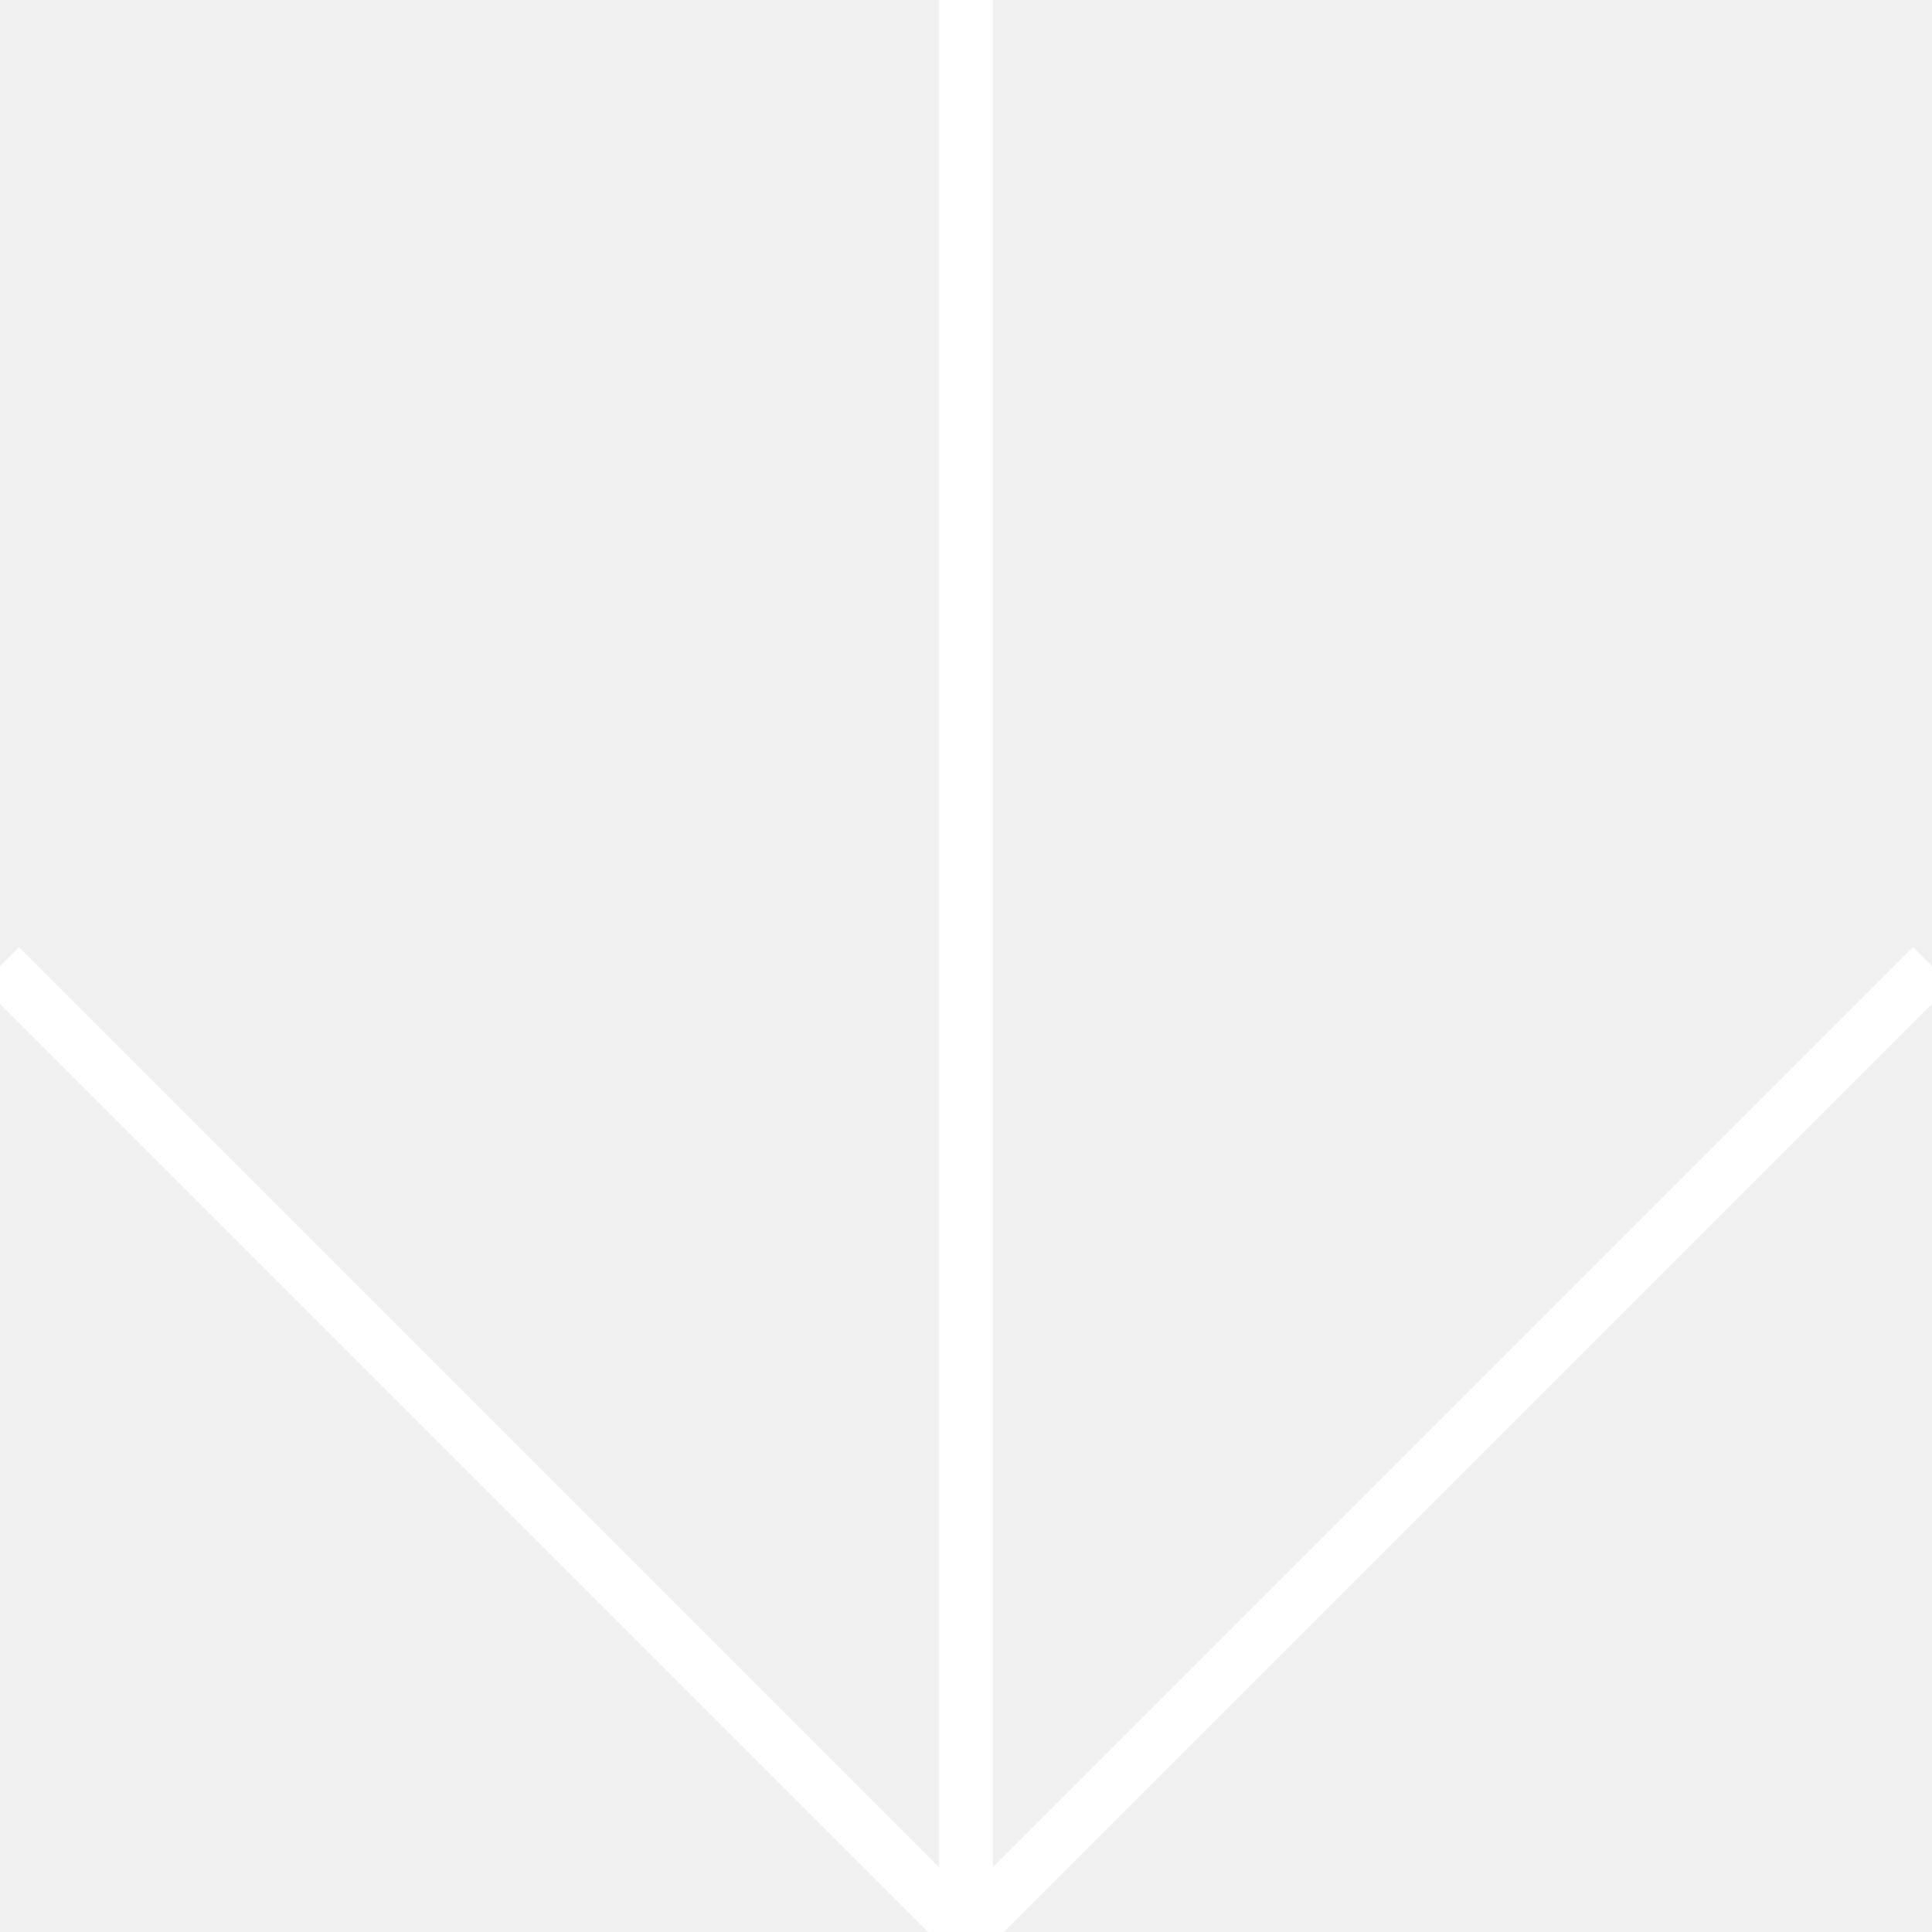
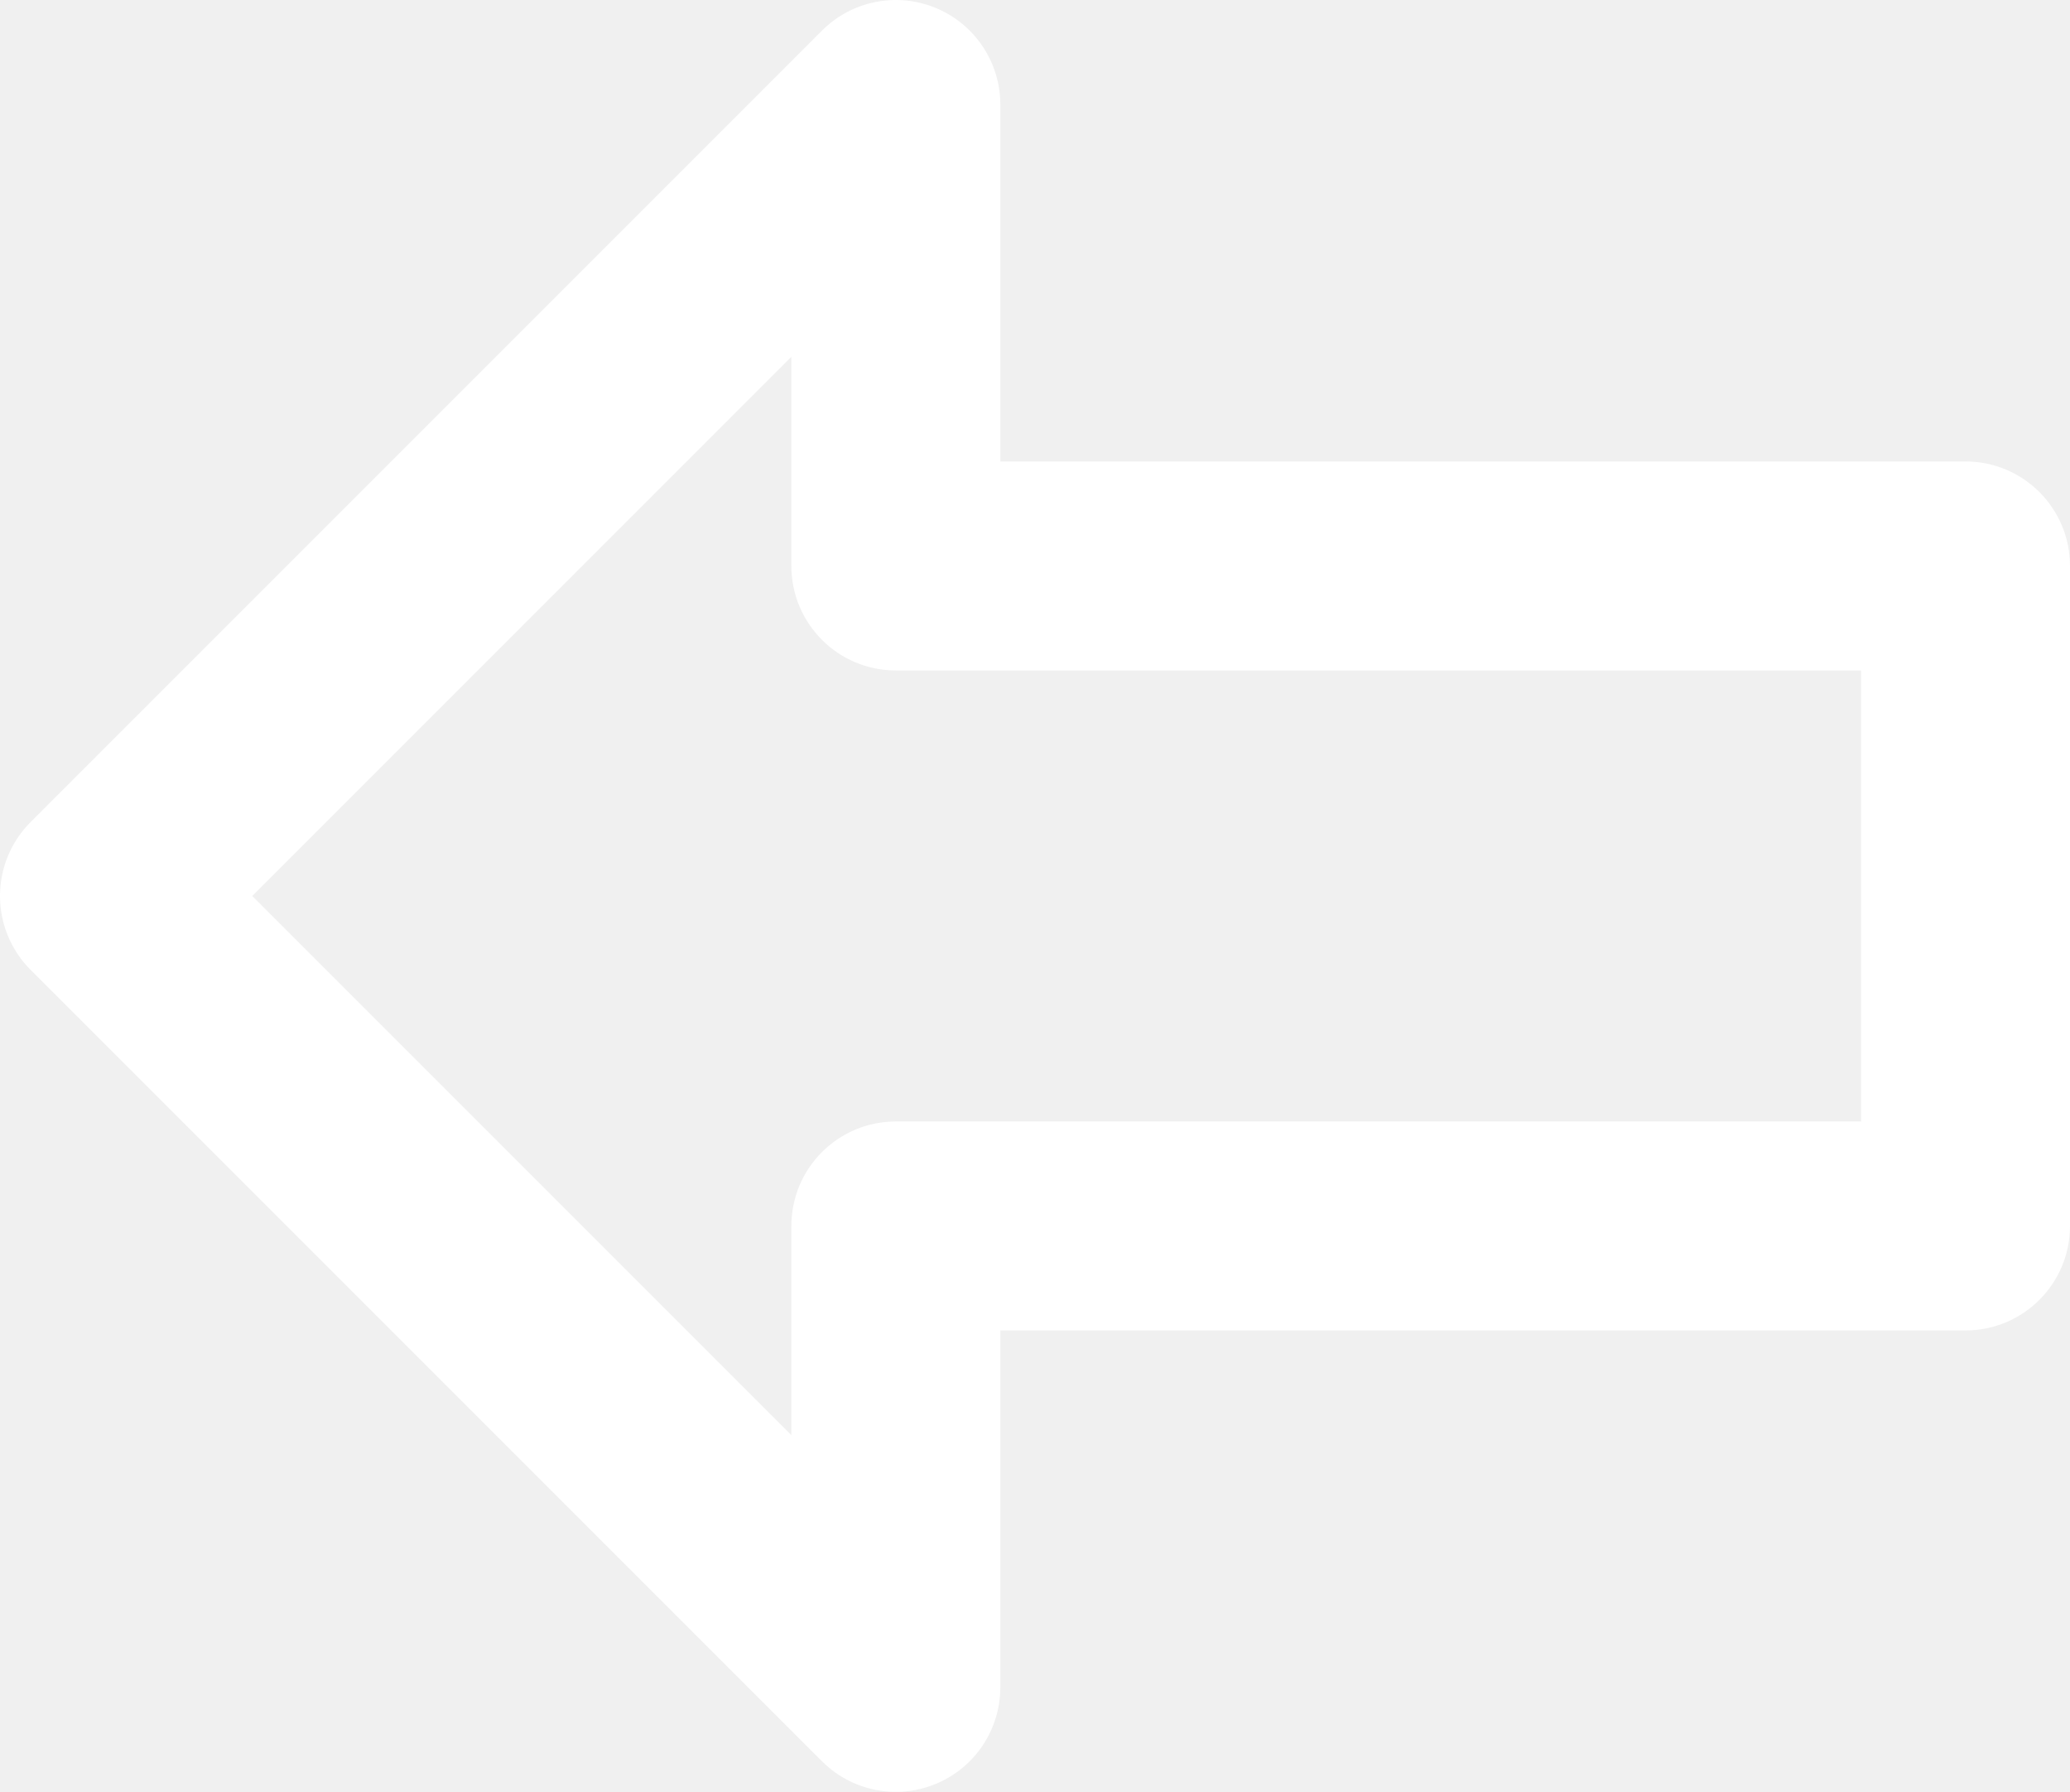
- <svg xmlns="http://www.w3.org/2000/svg" width="36px" height="36px" viewBox="0 0 36 36" zoomAndPan="disable" preserveAspectRatio="none">
-   <style type="text/css"> line { stroke: #fff; stroke-width: 1; } </style>
-   <line x1="0" y1="18" x2="18" y2="36" />
-   <line x1="36" y1="18" x2="18" y2="36" />
-   <line x1="18" y1="36" x2="18" y2="0" />
+ <svg xmlns="http://www.w3.org/2000/svg" version="1.1" id="Layer_1" x="0px" y="0px" width="512px" height="443.152px" viewBox="0.331 -0.001 512 443.152" enable-background="new 0.331 -0.001 512 443.152" xml:space="preserve">
+   <path d="M221.917,443.152c-6.726,0-13.334-2.624-18.273-7.564c0,0-187.549-187.542-195.47-195.453  c-1.277-1.25-2.454-2.65-3.482-4.189c-6.854-10.252-5.511-23.92,3.211-32.639L203.644,7.574c7.381-7.4,18.507-9.608,28.152-5.603  c9.659,4,15.955,13.425,15.955,23.873v88.28h238.739c14.271,0,25.841,11.57,25.841,25.841v163.231  c0,14.271-11.57,25.841-25.841,25.841H247.751v88.273c0,10.454-6.296,19.873-15.955,23.872  C228.604,442.515,225.245,443.152,221.917,443.152z M62.726,221.582L196.07,354.929v-51.732c0-14.271,11.57-25.841,25.841-25.841  H460.65V165.813H221.911c-14.271,0-25.841-11.57-25.841-25.841V88.24L62.726,221.582z" fill="#FFFFFF" />
</svg>
